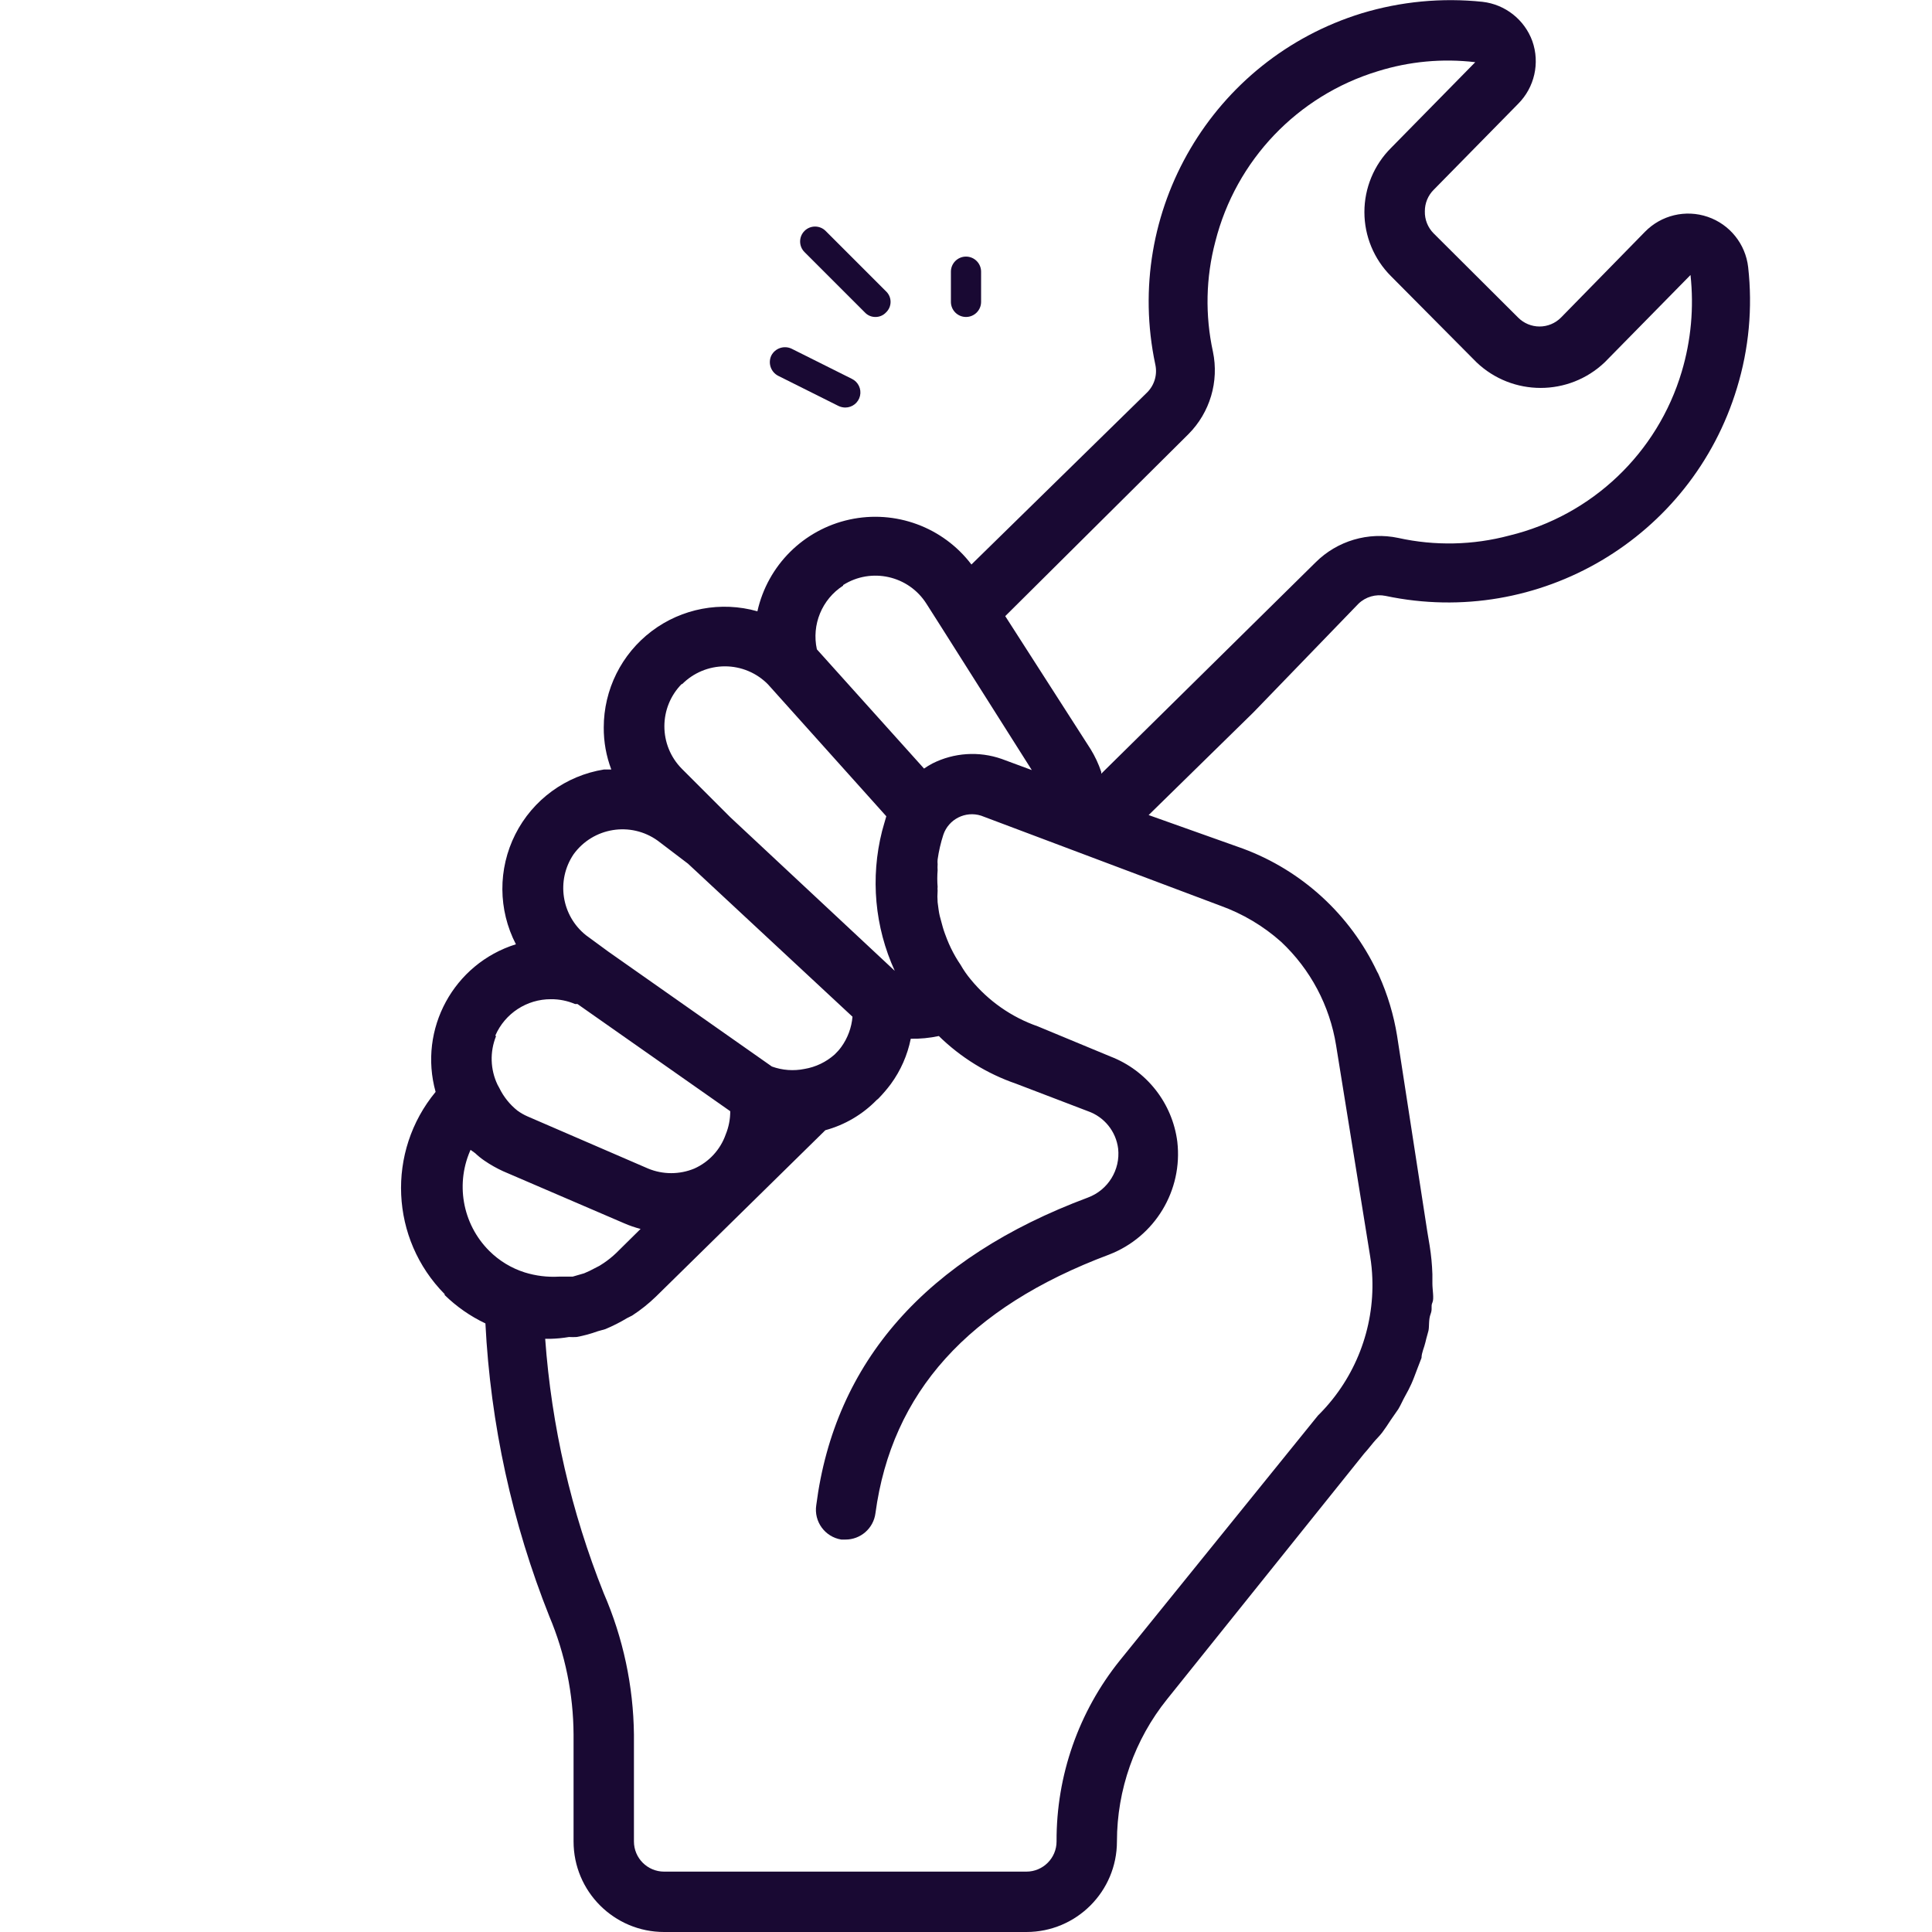
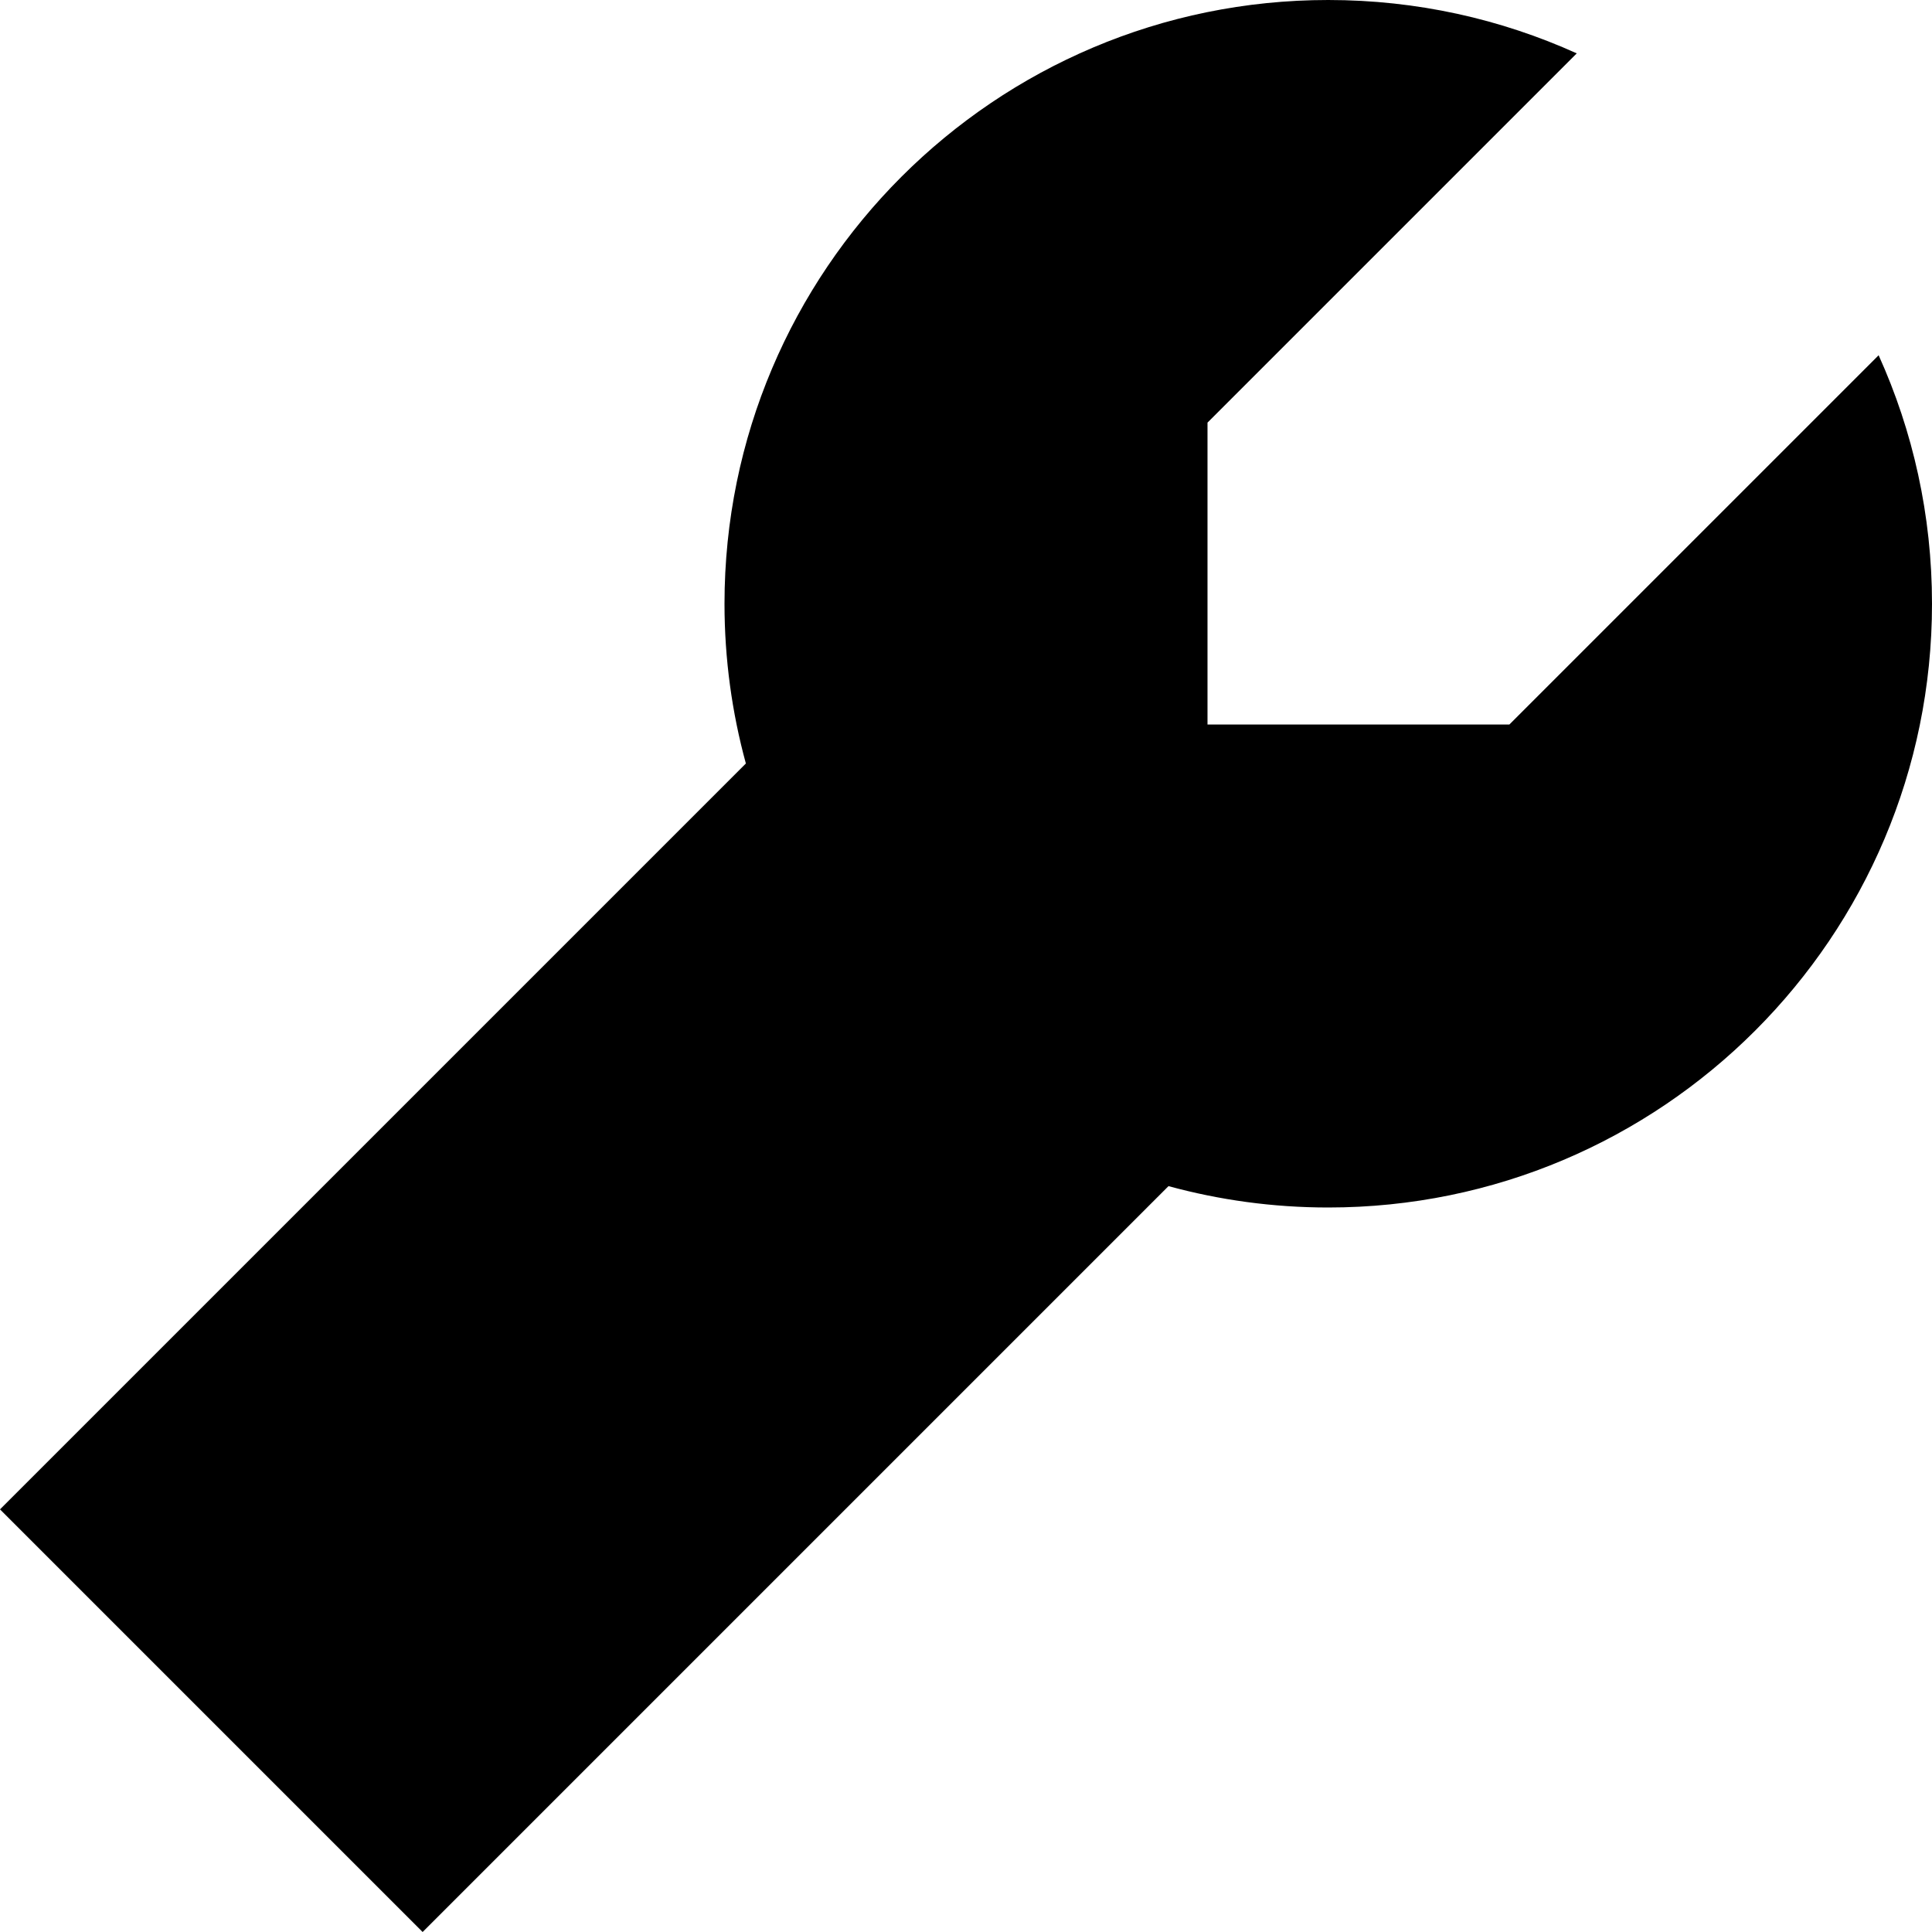
- <svg xmlns="http://www.w3.org/2000/svg" width="800px" height="800px" viewBox="0 0 64 64" data-name="Layer 1" id="Layer_1">
-   <defs>
-     <style>.cls-1{fill:#190933;}</style>
-   </defs>
-   <path class="cls-1" d="M14.73,42.9a5,5,0,0,0,1.35.94,30.35,30.35,0,0,0,2.12,9.71,10.2,10.2,0,0,1,.8,3.91V61a3,3,0,0,0,3,3H34a3,3,0,0,0,3-3,7.53,7.53,0,0,1,1.66-4.71l6.53-8.14c.11-.12.21-.25.31-.37s.2-.21.29-.33.19-.27.28-.41l.25-.36c.09-.15.15-.3.23-.44s.14-.26.2-.39.13-.32.19-.48l.15-.39c0-.17.09-.34.13-.52s.07-.25.1-.38,0-.37.07-.55,0-.25.06-.38,0-.42,0-.63,0-.2,0-.31a7.47,7.47,0,0,0-.09-.94h0l-.08-.48-1-6.48a8,8,0,0,0-.6-2l0,0a.67.67,0,0,0-.06-.12,8,8,0,0,0-4.45-4.08L38.05,27l3.47-3.4L45,20a1,1,0,0,1,.9-.26,10,10,0,0,0,11.64-6.89,9.91,9.91,0,0,0,.37-4,2,2,0,0,0-3.42-1.17l-2.78,2.84a1,1,0,0,1-1.42,0L47.49,7.73A1,1,0,0,1,47.2,7a1,1,0,0,1,.3-.72l2.79-2.84a2,2,0,0,0,.47-2.08A2,2,0,0,0,49.11.06a10.16,10.16,0,0,0-4,.38,10,10,0,0,0-6.84,11.63A1,1,0,0,1,38,13L32.18,18.7a4,4,0,0,0-7.09,1.55A4,4,0,0,0,20,24.1a3.85,3.85,0,0,0,.25,1.39l-.24,0a4,4,0,0,0-2.92,5.79,4,4,0,0,0-2.66,4.89,5,5,0,0,0,.3,6.7Zm.83-4.83.18.13a2.42,2.42,0,0,0,.31.25,4.14,4.14,0,0,0,.62.35l4,1.72a3.58,3.58,0,0,0,.55.19l-.81.8a3.12,3.12,0,0,1-.41.33l-.14.09-.33.17-.18.08-.38.11-.29,0-.16,0a3.22,3.22,0,0,1-1.14-.14h0a2.91,2.91,0,0,1-1.17-.71,3,3,0,0,1-.59-3.42ZM42.44,31.2a6,6,0,0,1,1.82,3.43l1.13,7a5.69,5.69,0,0,1,.07.71,6.07,6.07,0,0,1-1.73,4.48l-.07.07L37.1,55A9.5,9.5,0,0,0,35,61a1,1,0,0,1-1,1H22a1,1,0,0,1-1-1V57.46a12.1,12.1,0,0,0-1-4.68,28.18,28.18,0,0,1-1.94-8.43h.17a4.34,4.34,0,0,0,.62-.06,2.11,2.11,0,0,0,.25,0,4.26,4.26,0,0,0,.7-.19l.25-.07a5.56,5.56,0,0,0,.73-.37l.16-.08a5.2,5.2,0,0,0,.79-.63l5.61-5.51a3.75,3.75,0,0,0,1.7-1l.06-.05a4.91,4.91,0,0,0,.41-.48,3.81,3.81,0,0,0,.66-1.5,4.13,4.13,0,0,0,.93-.09,6.84,6.84,0,0,0,2.56,1.58l2.38.91a1.51,1.51,0,0,1,1,1.24,1.55,1.55,0,0,1-1,1.62c-5.36,2-8.39,5.44-9,10.19A1,1,0,0,0,27.87,51H28a1,1,0,0,0,1-.87c.54-4,3.07-6.82,7.74-8.57A3.57,3.57,0,0,0,39,37.82,3.5,3.5,0,0,0,36.79,35L34.38,34a5,5,0,0,1-2.22-1.55,3.3,3.3,0,0,1-.34-.49c-.06-.09-.12-.18-.17-.27a4.41,4.41,0,0,1-.28-.58c-.05-.13-.1-.26-.14-.4s-.07-.25-.1-.37-.05-.3-.07-.45a2.58,2.58,0,0,1,0-.39.48.48,0,0,1,0-.12,3.37,3.37,0,0,1,0-.55,1.36,1.36,0,0,1,0-.2.78.78,0,0,1,0-.16,4.86,4.86,0,0,1,.19-.82,1,1,0,0,1,1.25-.63L40.42,30A6.15,6.15,0,0,1,42.44,31.2ZM39.37,14.38a3,3,0,0,0,.81-2.73A7.78,7.78,0,0,1,40.26,8a7.93,7.93,0,0,1,5.38-5.64,7.76,7.76,0,0,1,3.23-.3L46.08,4.9a3,3,0,0,0,0,4.25L48.91,12a3.08,3.08,0,0,0,4.25,0L56,9.11h0a8.12,8.12,0,0,1-.29,3.2A7.9,7.9,0,0,1,50,17.74a7.77,7.77,0,0,1-3.68.08,3,3,0,0,0-2.74.81l-7.1,7,0-.06a3.65,3.65,0,0,0-.35-.75h0L33.3,20.41Zm-11.44,5a2,2,0,0,1,2.76.62l.49.77h0l3,4.74-1-.37a2.94,2.94,0,0,0-2.29.15,2.61,2.61,0,0,0-.28.17l-3.55-3.95A2,2,0,0,1,27.93,19.4Zm-5.34,3.29a2,2,0,0,1,2.85,0l3.92,4.37c-.05.16-.09.32-.14.49a7,7,0,0,0,.42,4.63l-5.45-5.09-1.6-1.6a2,2,0,0,1,0-2.82ZM19,28.3a2,2,0,0,1,2.79-.45l1,.76,5.45,5.07v0a2,2,0,0,1-.37,1l0,0a1.79,1.79,0,0,1-.22.25l0,0a2,2,0,0,1-1,.48,2,2,0,0,1-1.08-.08l-5.41-3.8h0l-.75-.55A2,2,0,0,1,19,28.3Zm-2.59,6a2,2,0,0,1,1.84-1.2,2,2,0,0,1,.8.16l.08,0,5.06,3.55a2,2,0,0,1-.15.77A1.94,1.94,0,0,1,23,38.71a2,2,0,0,1-1.53,0l-4-1.73,0,0a1.77,1.77,0,0,1-.33-.19l0,0a2.17,2.17,0,0,1-.6-.75h0l-.06-.11A2,2,0,0,1,16.43,34.33Z" />
-   <path class="cls-1" d="M25.55,11.78a.51.51,0,0,0,.23.67l2,1a.54.54,0,0,0,.22.05.5.5,0,0,0,.22-.95l-2-1A.51.51,0,0,0,25.55,11.78Z" />
-   <path class="cls-1" d="M29,10.5a.47.47,0,0,0,.35-.15.48.48,0,0,0,0-.7l-2-2a.49.49,0,0,0-.7.7l2,2A.47.47,0,0,0,29,10.5Z" />
-   <path class="cls-1" d="M32.5,10V9a.5.5,0,0,0-1,0v1a.5.5,0,0,0,1,0Z" />
+ <svg xmlns="http://www.w3.org/2000/svg" width="800px" height="800px" viewBox="0 0 16 16" fill="none">
+   <path d="M10 3.5L13.058 0.442C12.43 0.158 11.734 0 11 0C8.239 0 6 2.239 6 5C6 5.458 6.062 5.902 6.177 6.323L0 12.5L3.5 16L9.677 9.823C10.098 9.938 10.542 10 11 10C13.761 10 16 7.761 16 5C16 4.266 15.842 3.57 15.558 2.942L12.5 6H10V3.5Z" fill="#000000" />
</svg>
